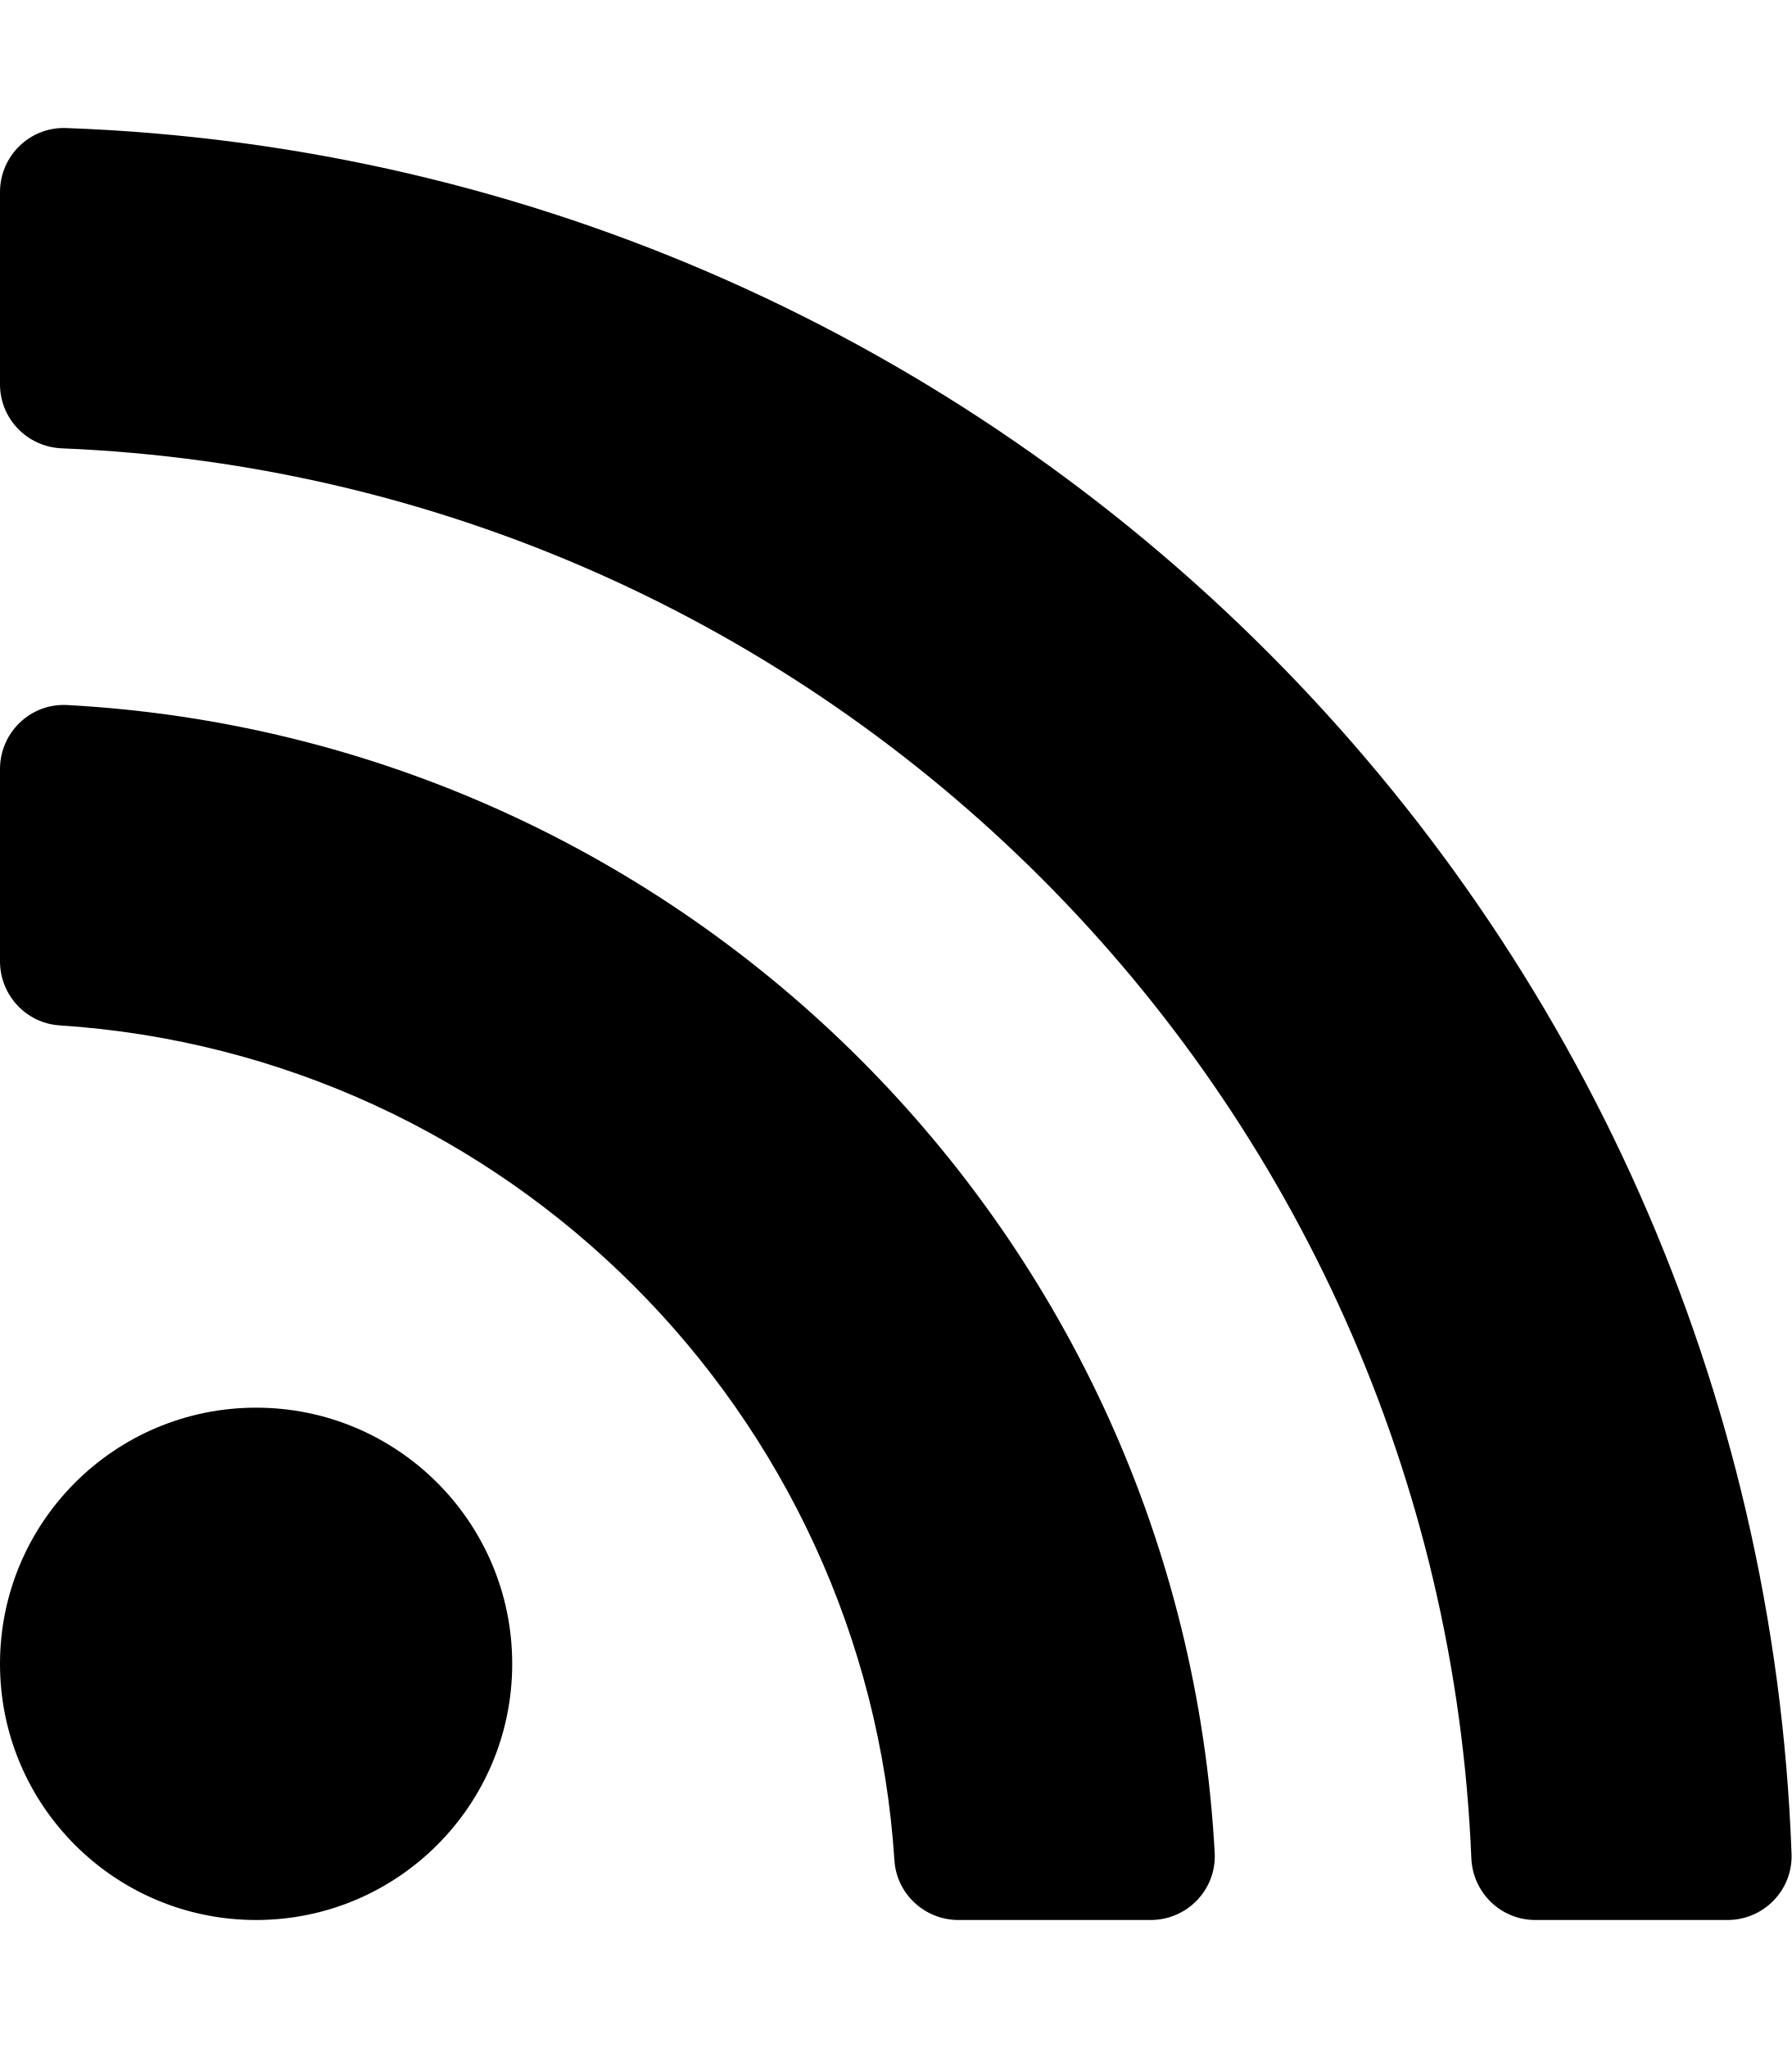
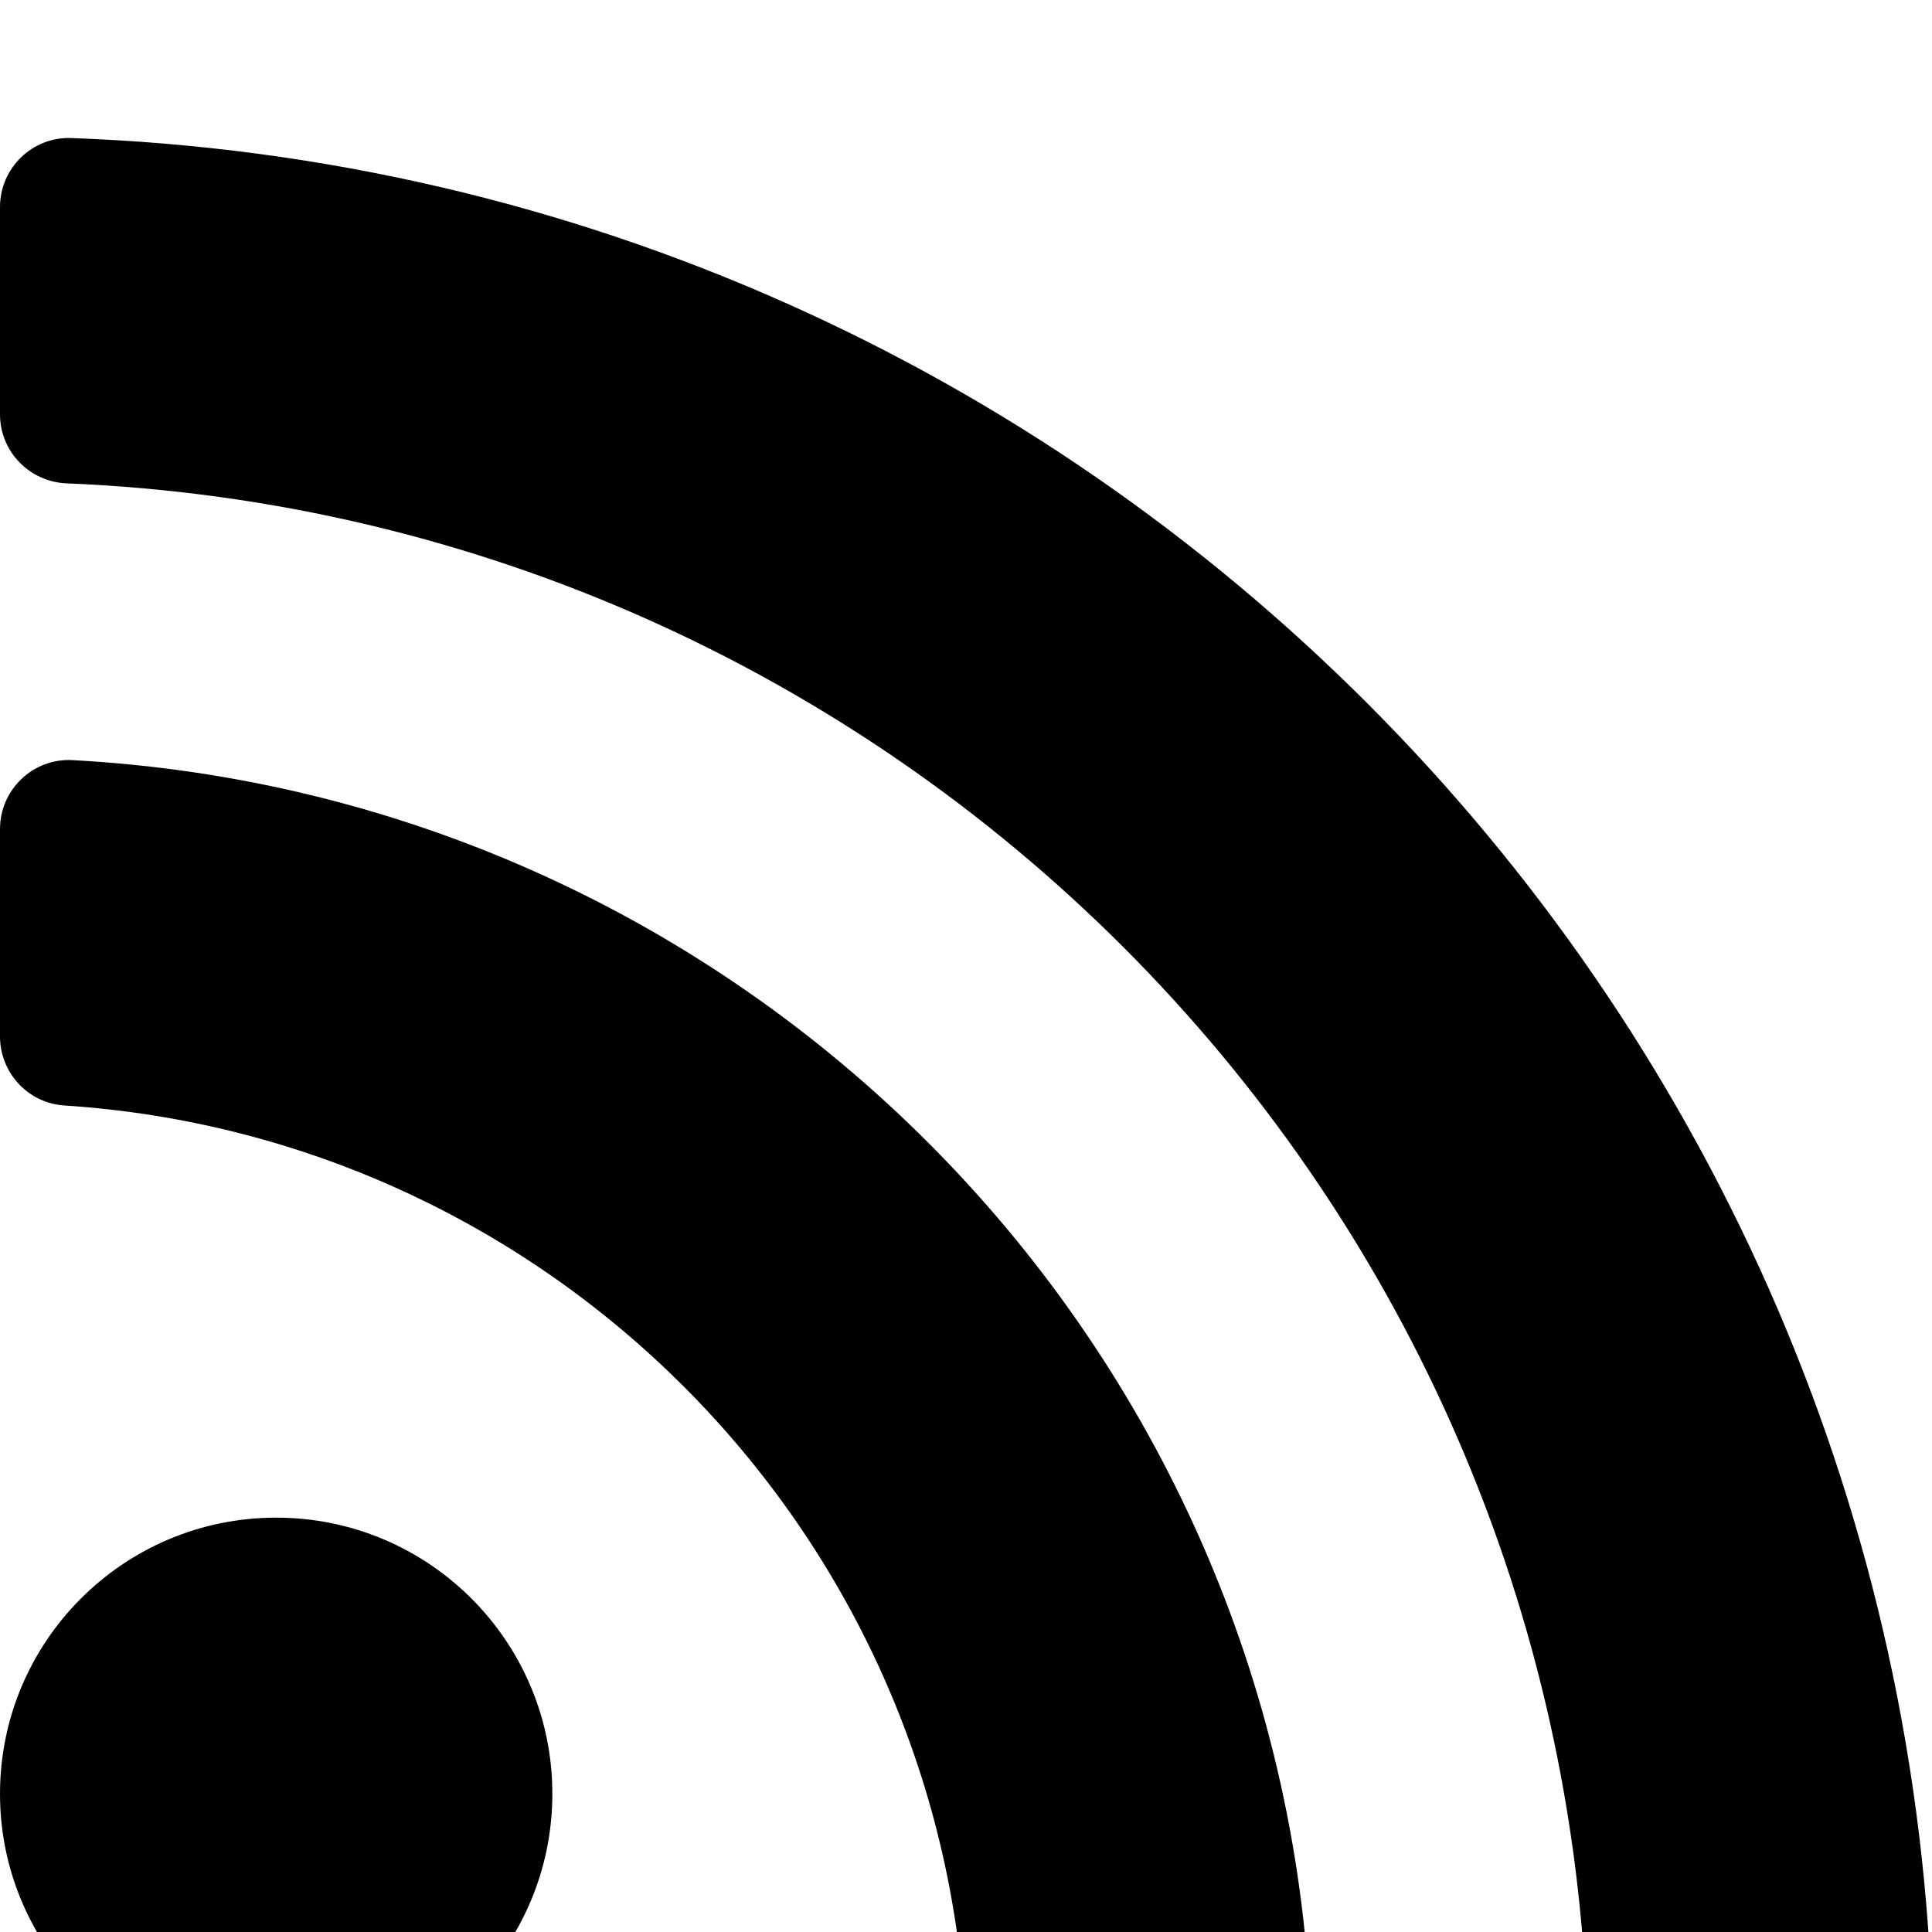
- <svg xmlns="http://www.w3.org/2000/svg" aria-hidden="true" focusable="false" role="img" viewBox="0 0 448 512">
+ <svg xmlns="http://www.w3.org/2000/svg" aria-hidden="true" focusable="false" role="img" viewBox="0 0 448 448">
  <path fill="currentColor" d="M128.081 415.959c0 35.369-28.672 64.041-64.041 64.041S0 451.328 0 415.959s28.672-64.041 64.041-64.041 64.04 28.673 64.04 64.041zm175.66 47.25c-8.354-154.6-132.185-278.587-286.95-286.95C7.656 175.765 0 183.105 0 192.253v48.069c0 8.415 6.49 15.472 14.887 16.018 111.832 7.284 201.473 96.702 208.772 208.772.547 8.397 7.604 14.887 16.018 14.887h48.069c9.149.001 16.489-7.655 15.995-16.79zm144.249.288C439.596 229.677 251.465 40.445 16.503 32.01 7.473 31.686 0 38.981 0 48.016v48.068c0 8.625 6.835 15.645 15.453 15.999 191.179 7.839 344.627 161.316 352.465 352.465.353 8.618 7.373 15.453 15.999 15.453h48.068c9.034-.001 16.329-7.474 16.005-16.504z" />
</svg>
